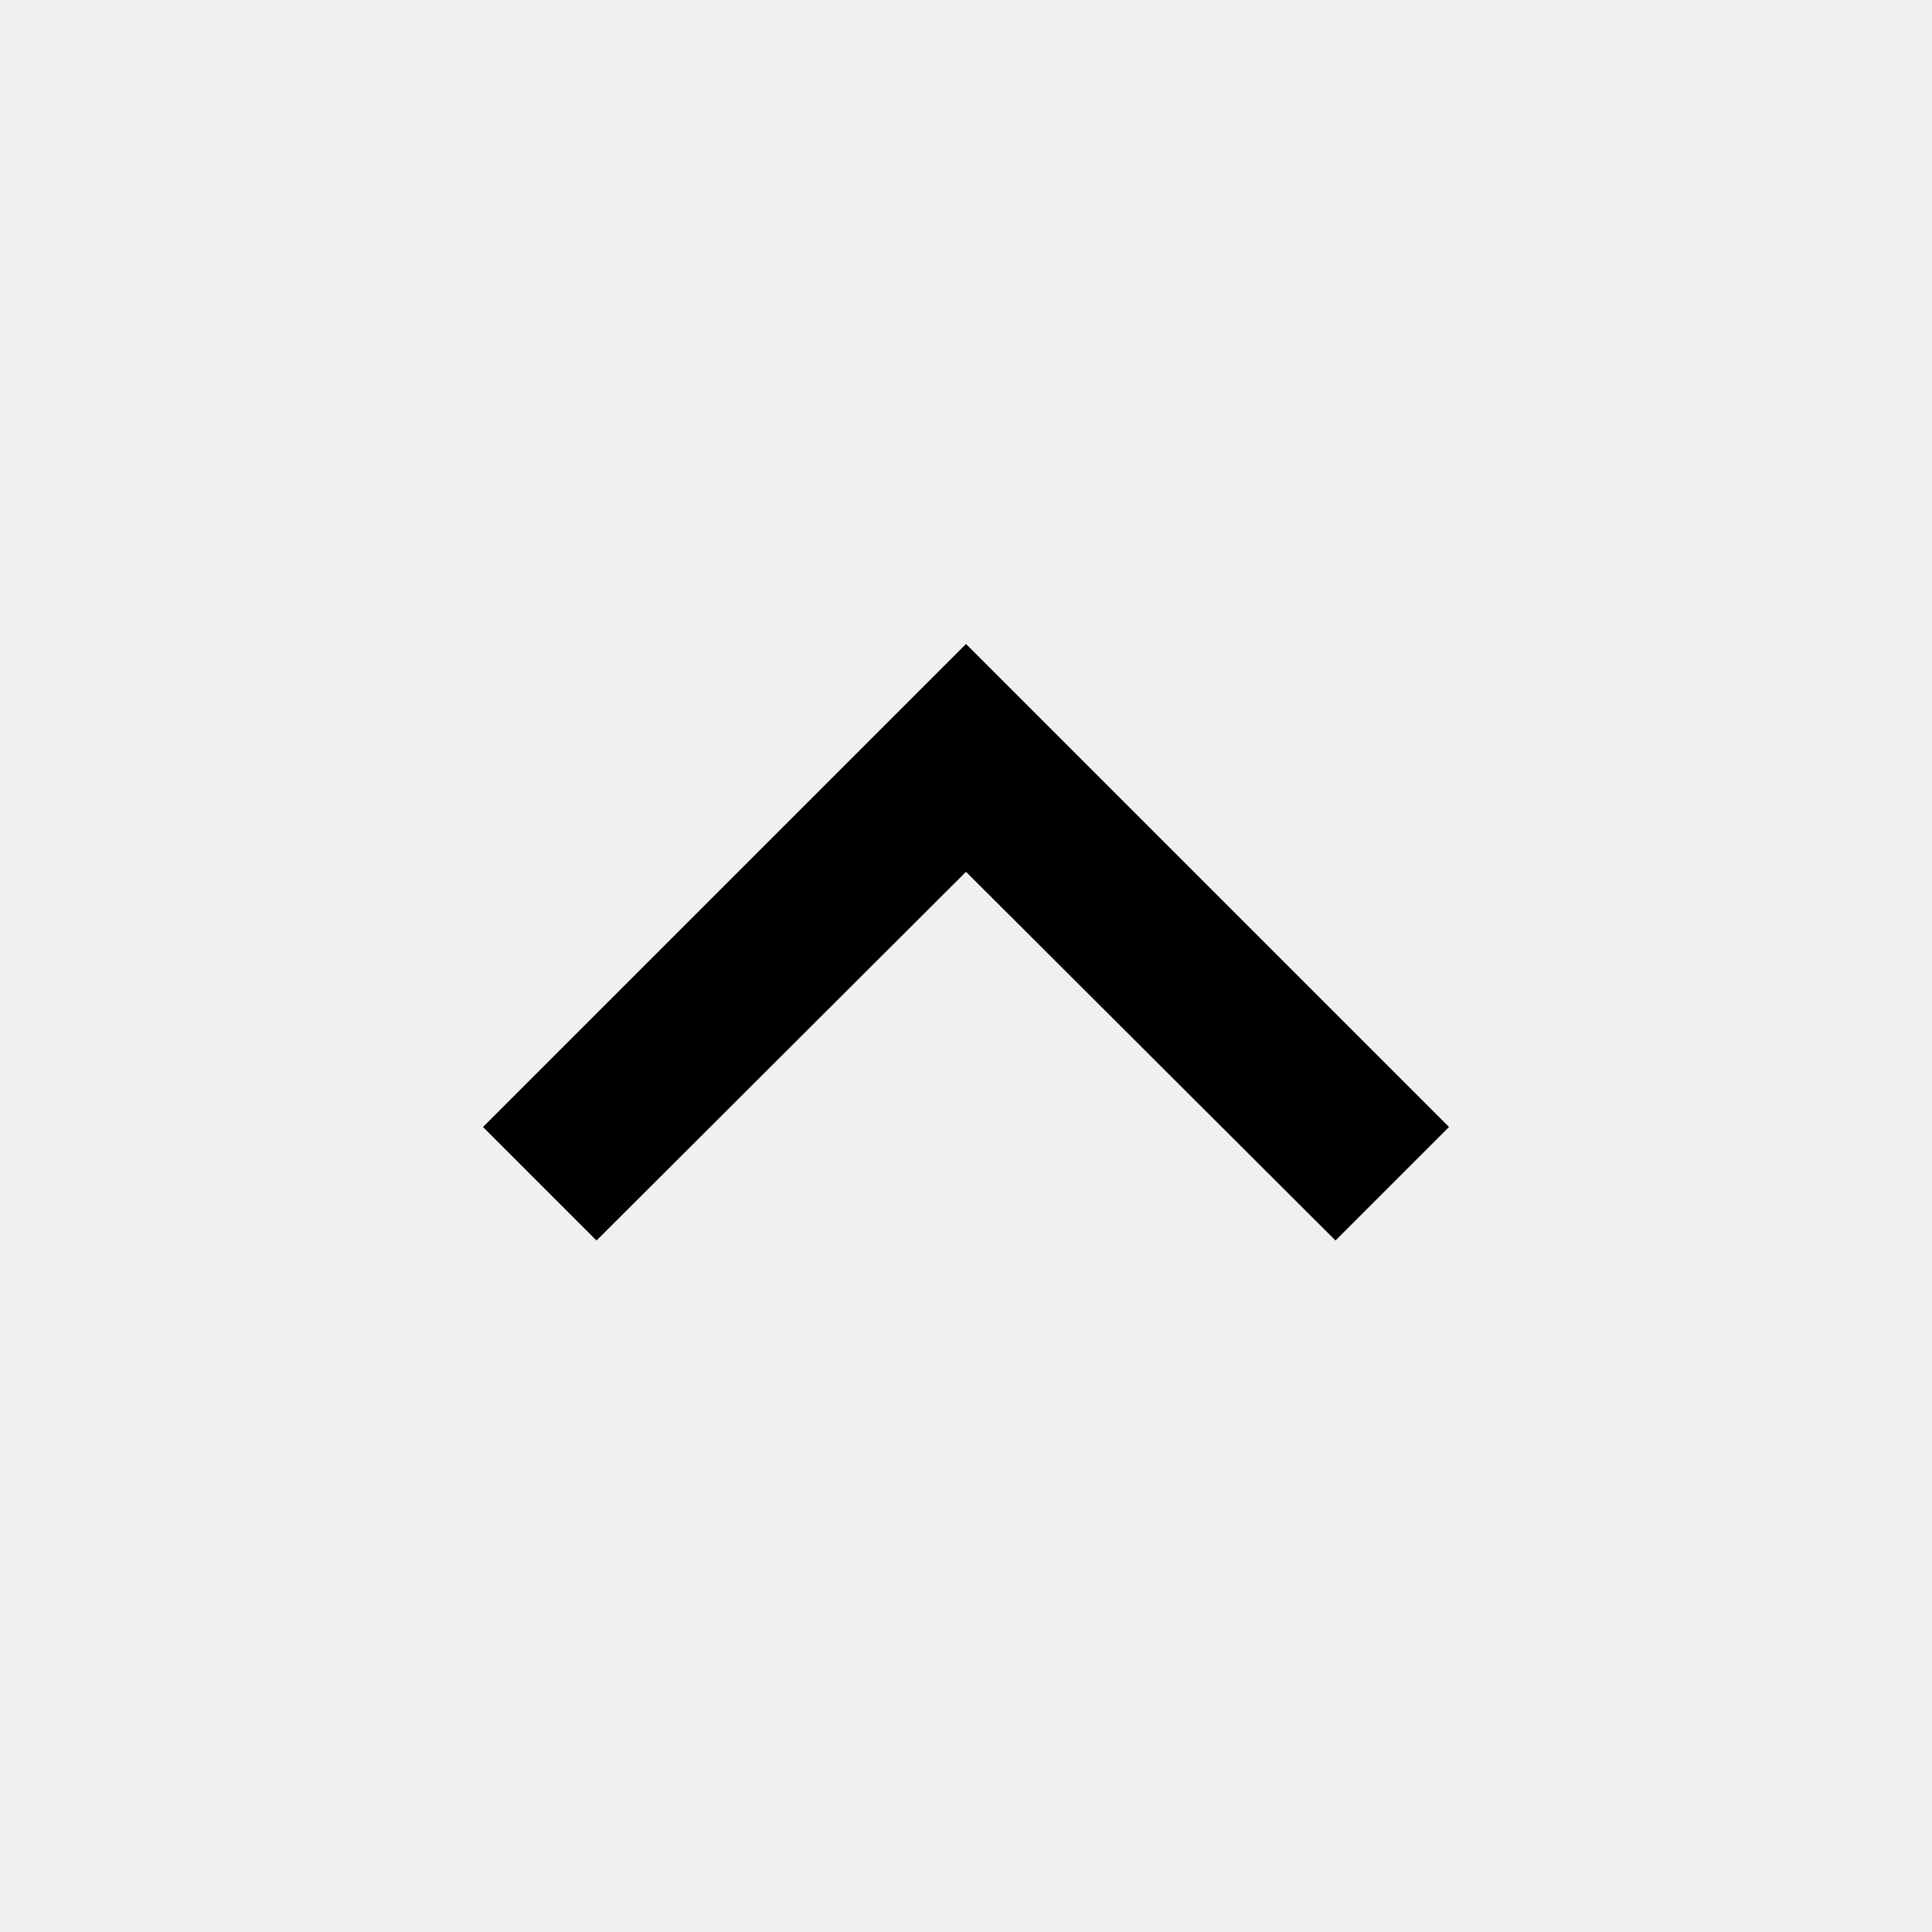
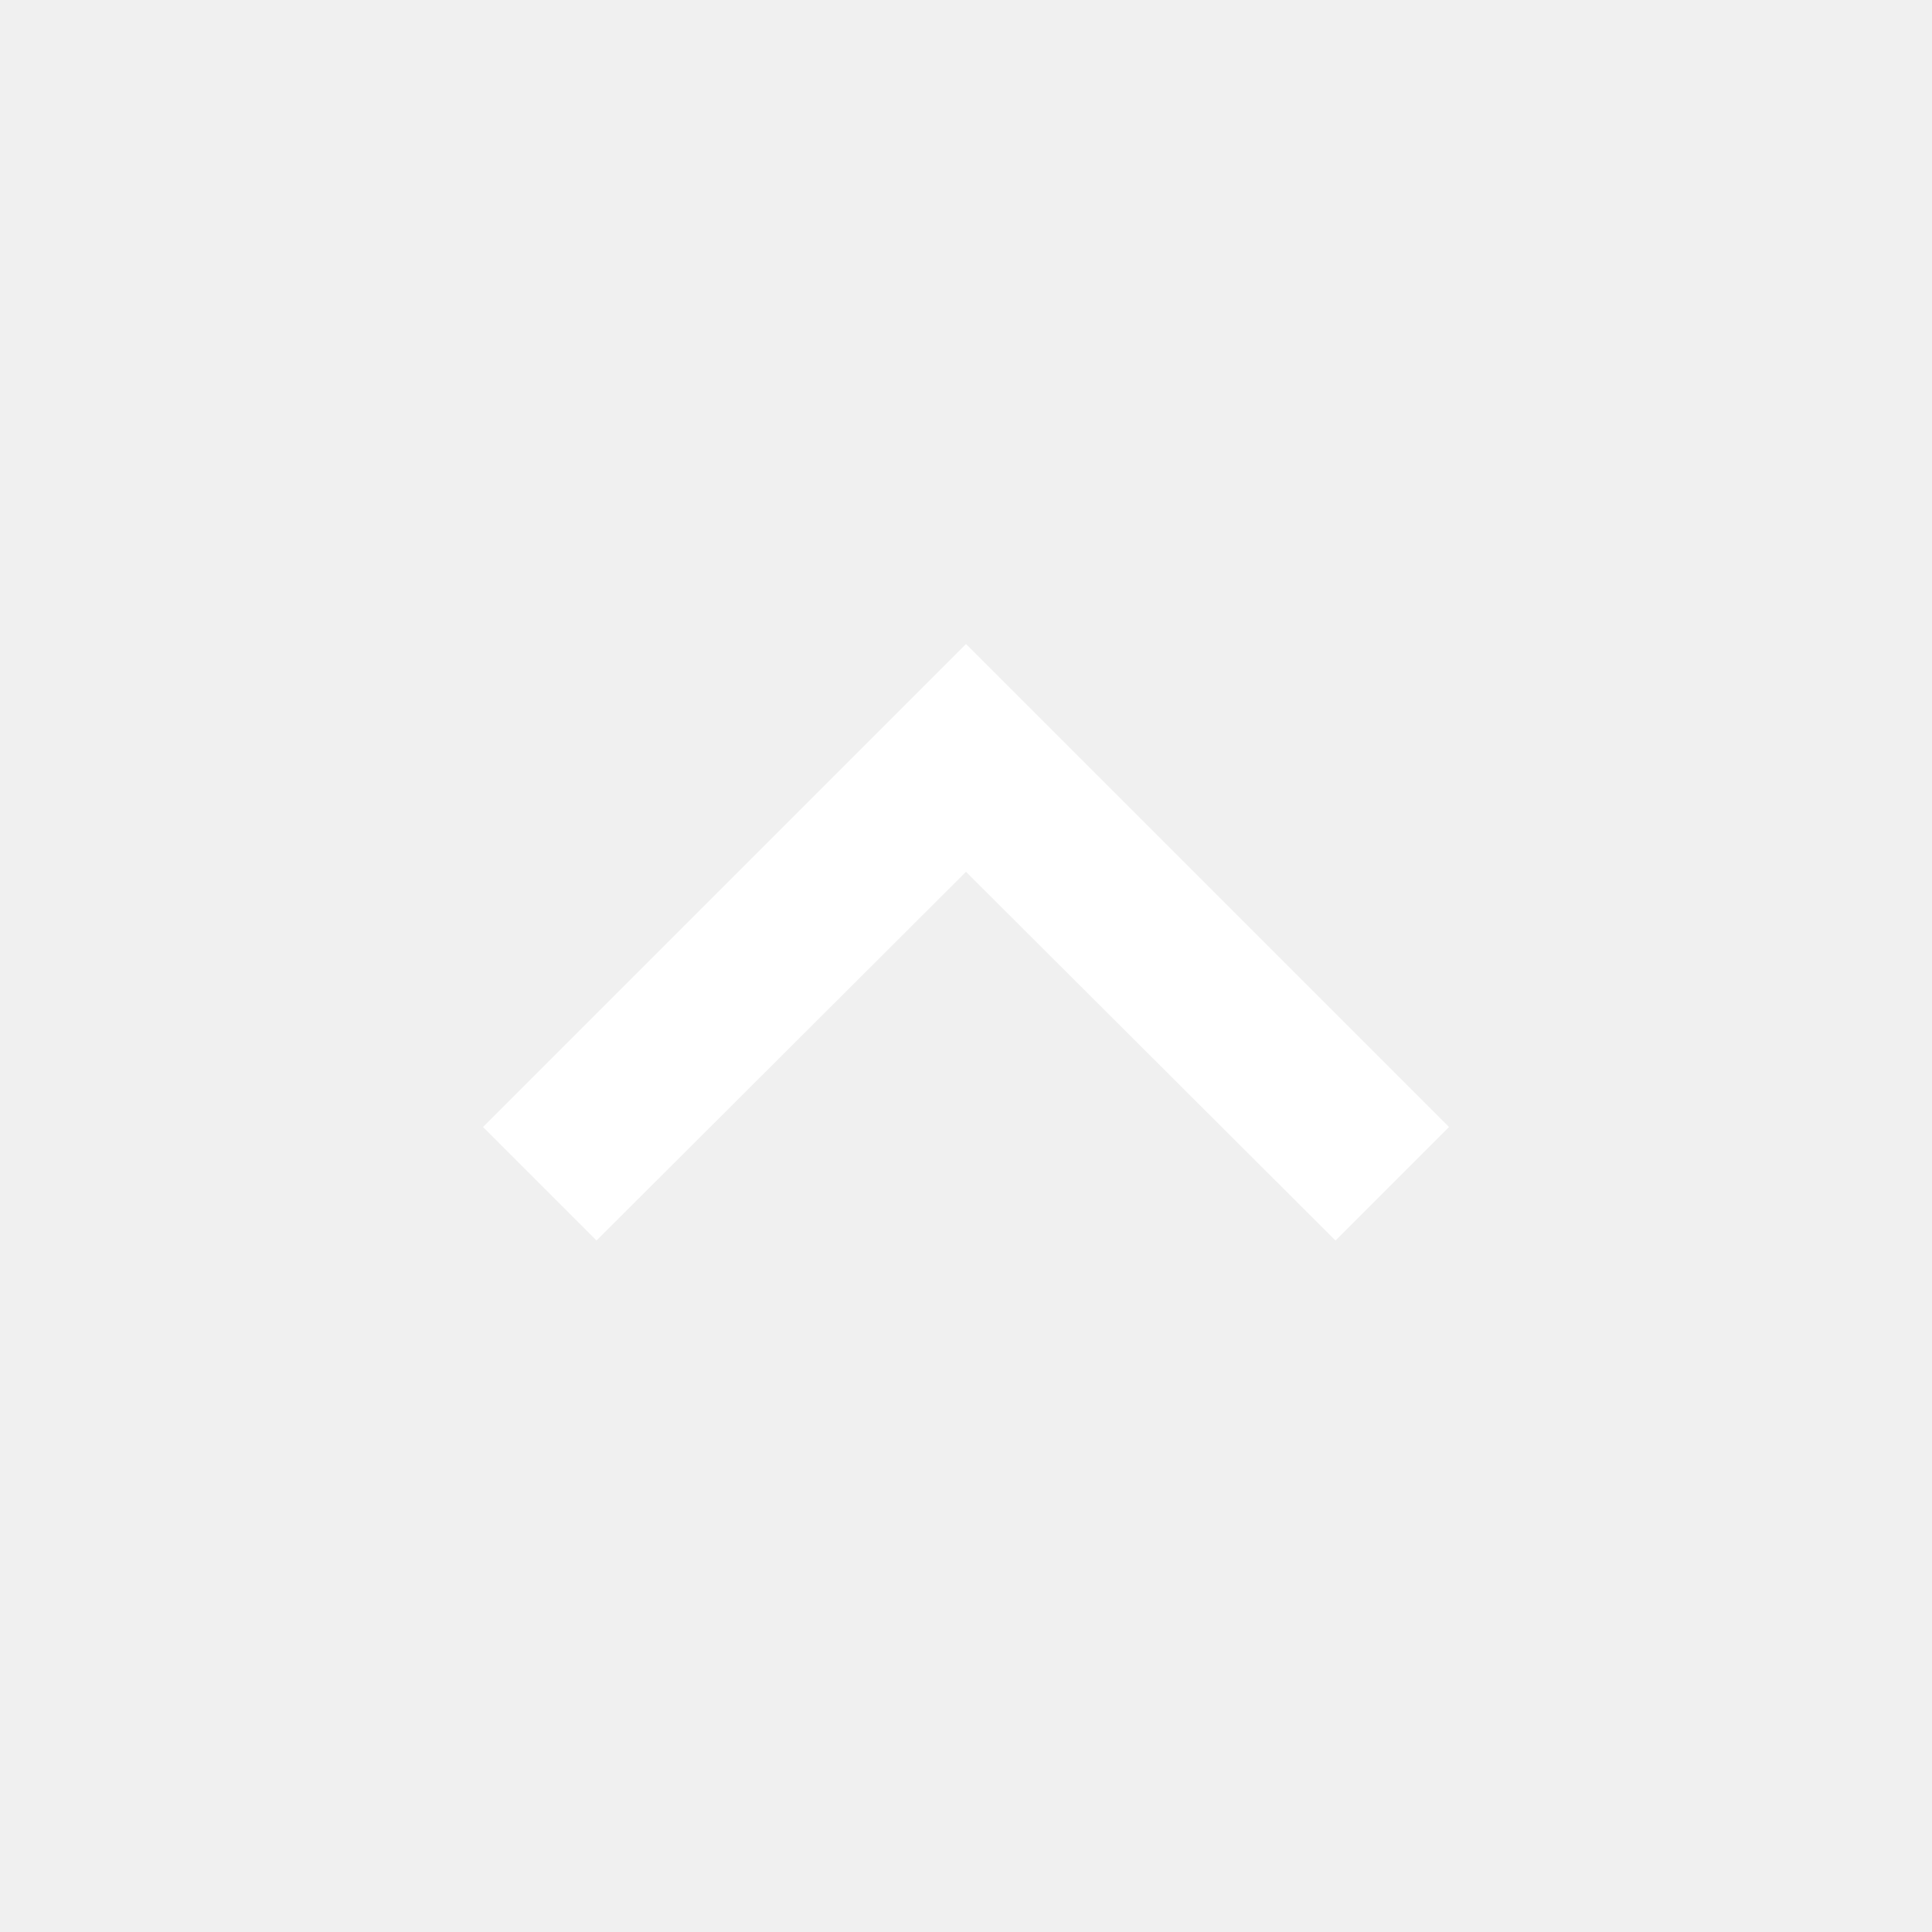
- <svg xmlns="http://www.w3.org/2000/svg" height="24px" viewBox="0 0 24 24" width="24px" fill="#000000">
+ <svg xmlns="http://www.w3.org/2000/svg" height="24px" viewBox="0 0 24 24" width="24px" fill="#ffffff">
  <path d="M0 0h24v24H0z" fill="none" />
  <path d="M12 8l-6 6 1.41 1.41L12 10.83l4.59 4.58L18 14z" />
</svg>
